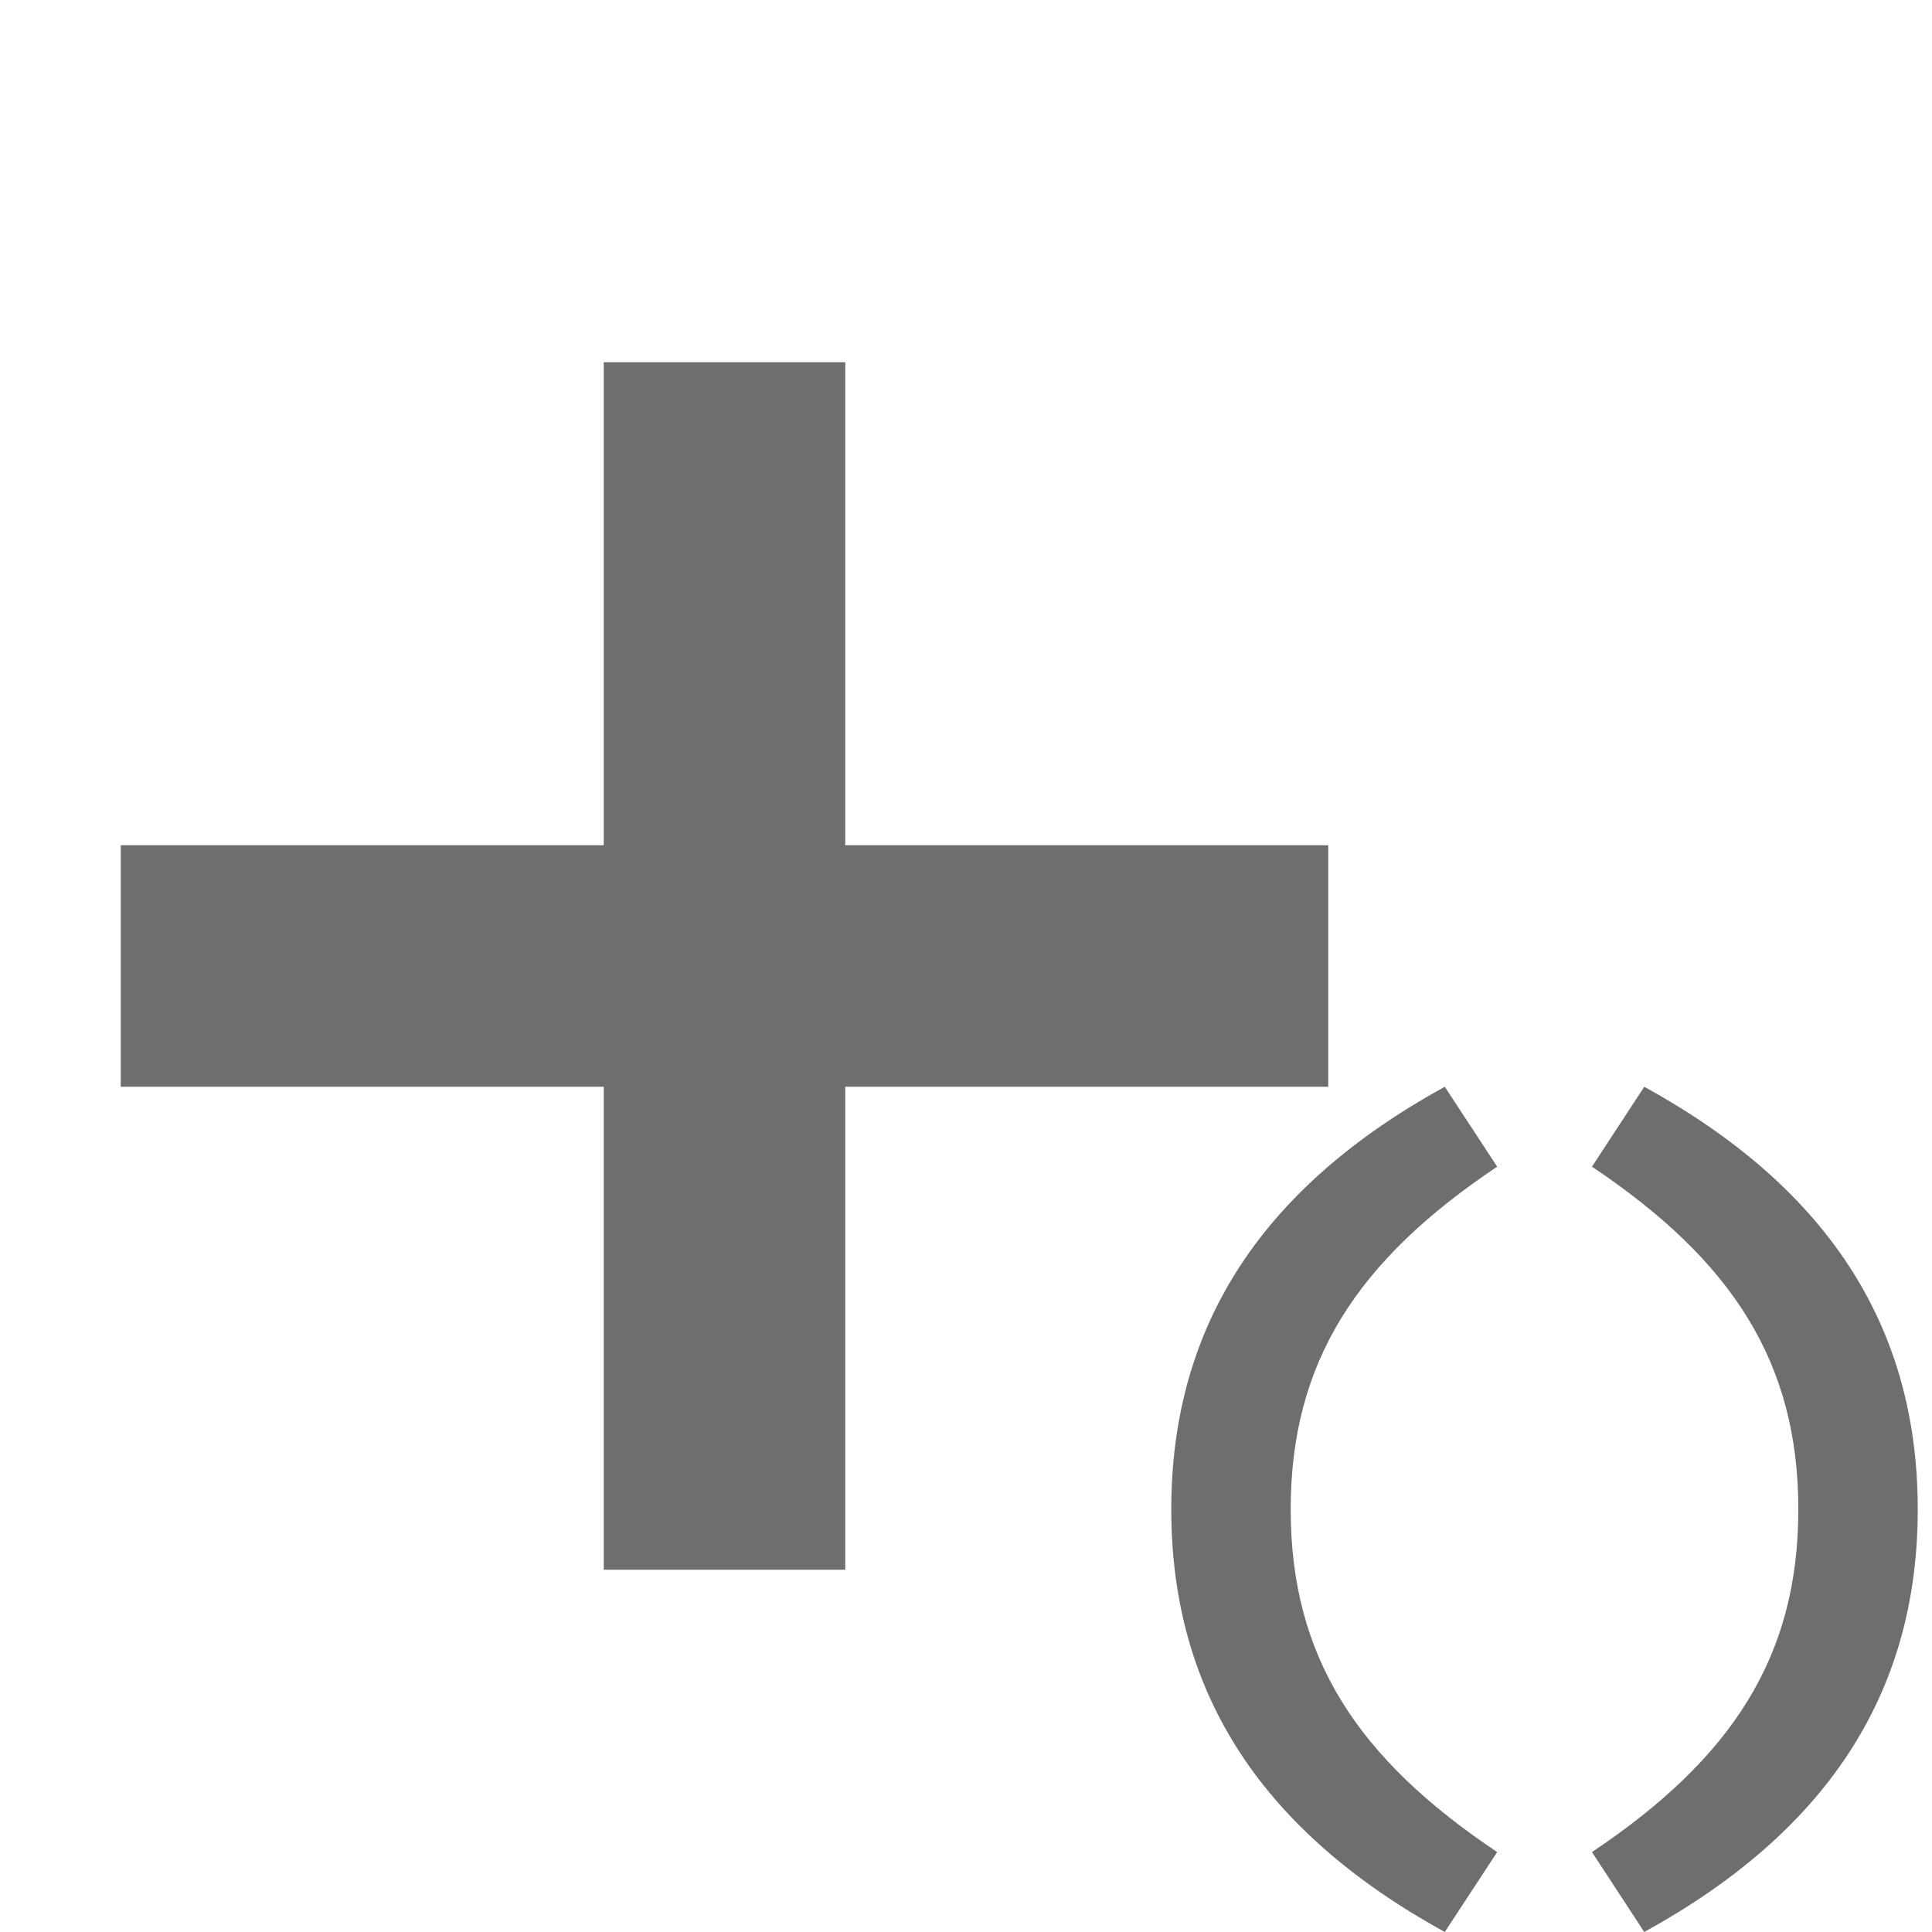
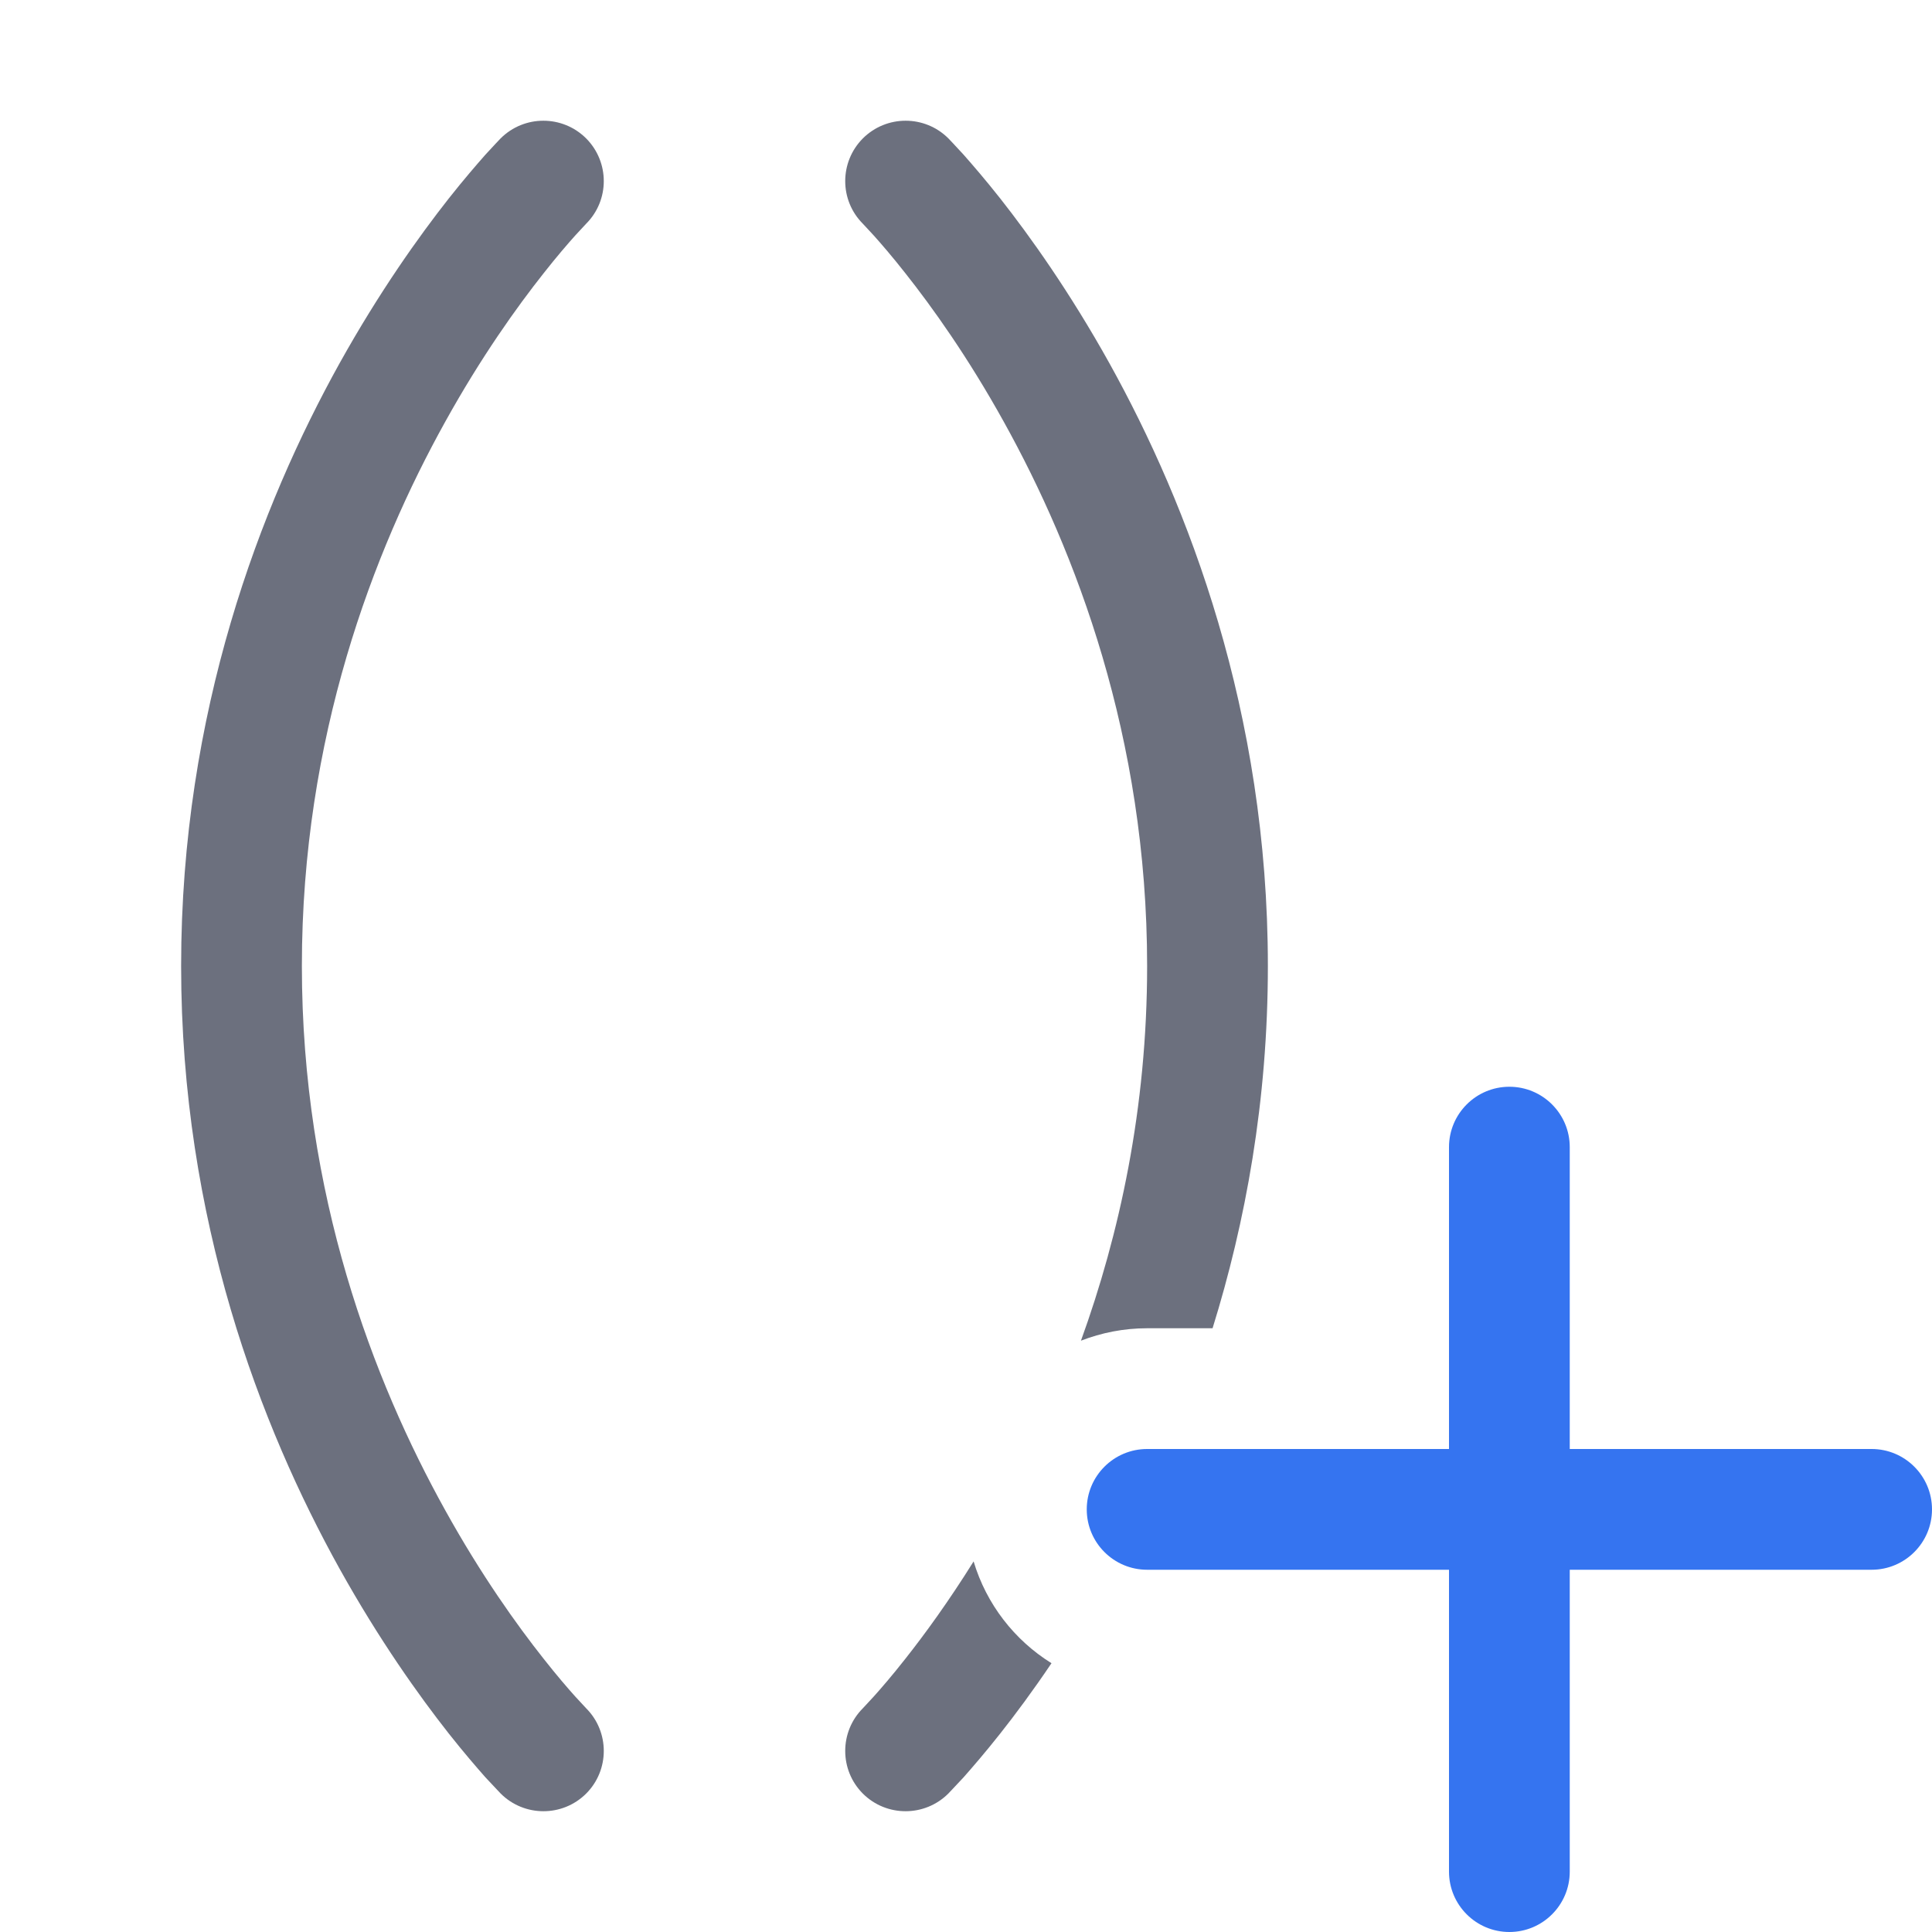
- <svg xmlns="http://www.w3.org/2000/svg" width="16" height="16" viewBox="0 0 16 16">
-   <g fill="none" fill-rule="evenodd">
-     <g fill="#6E6E6E" transform="translate(1 3)">
-       <rect width="2" height="10" x="4" />
-       <rect width="2" height="10" x="4" transform="rotate(90 5 5)" />
-     </g>
-     <path fill="#6E6E6E" d="M11.965,16 C10.477,15.182 9.7,14.046 9.7,12.5 C9.7,10.954 10.477,9.818 11.965,9 L12.399,9.662 C11.237,10.439 10.689,11.282 10.689,12.5 C10.689,13.718 11.237,14.561 12.399,15.338 L11.965,16 Z M13.617,16 L13.184,15.338 C14.345,14.561 14.893,13.718 14.893,12.5 C14.893,11.282 14.345,10.439 13.184,9.662 L13.617,9 C15.105,9.818 15.882,10.954 15.882,12.5 C15.882,14.046 15.105,15.182 13.617,16 Z" />
-   </g>
+ <svg xmlns="http://www.w3.org/2000/svg" width="16" height="16" viewBox="0 0 16 16" fill="none">
+   <path d="M4.854 1.146C4.658 0.951 4.342 0.951 4.146 1.146L4.109 1.185C4.088 1.207 4.058 1.24 4.02 1.281C3.946 1.365 3.841 1.486 3.717 1.643C3.469 1.958 3.141 2.418 2.813 3.007C2.158 4.186 1.5 5.894 1.5 8C1.5 10.106 2.158 11.814 2.813 12.993C3.141 13.582 3.469 14.042 3.717 14.357C3.841 14.514 3.946 14.635 4.02 14.719L4.145 14.852L4.146 14.853C4.341 15.048 4.658 15.049 4.854 14.854C5.049 14.659 5.049 14.342 4.854 14.147L4.765 14.051C4.703 13.982 4.612 13.877 4.502 13.737C4.281 13.458 3.984 13.043 3.687 12.507C3.092 11.436 2.5 9.894 2.5 8C2.5 6.106 3.092 4.564 3.687 3.493C3.984 2.957 4.281 2.542 4.502 2.263C4.612 2.123 4.703 2.018 4.765 1.949L4.854 1.853C5.049 1.658 5.049 1.342 4.854 1.146Z" fill="#6C707E" />
+   <path d="M7.146 1.146C7.342 0.951 7.658 0.951 7.854 1.146L7.891 1.185C7.912 1.207 7.942 1.24 7.98 1.281C8.054 1.365 8.159 1.486 8.283 1.643C8.531 1.958 8.859 2.418 9.187 3.007C9.842 4.186 10.5 5.894 10.5 8C10.5 9.119 10.314 10.125 10.042 11H9.5C9.307 11 9.122 11.037 8.952 11.103C9.27 10.225 9.5 9.181 9.5 8C9.5 6.106 8.908 4.564 8.313 3.493C8.016 2.957 7.719 2.542 7.498 2.263C7.388 2.123 7.297 2.018 7.235 1.949L7.146 1.853C6.951 1.658 6.951 1.342 7.146 1.146Z" fill="#6C707E" />
+   <path d="M8.063 12.931C7.854 13.266 7.656 13.537 7.498 13.737C7.388 13.877 7.297 13.982 7.235 14.051L7.146 14.147C6.951 14.342 6.951 14.659 7.146 14.854C7.342 15.049 7.659 15.048 7.854 14.853L7.855 14.852L7.98 14.719C8.054 14.635 8.159 14.514 8.283 14.357C8.408 14.199 8.553 14.004 8.708 13.774C8.401 13.583 8.169 13.285 8.063 12.931Z" fill="#6C707E" />
+   <path fill-rule="evenodd" clip-rule="evenodd" d="M12.5 9C12.776 9 13 9.224 13 9.5V12H15.5C15.776 12 16 12.224 16 12.5C16 12.776 15.776 13 15.5 13H13V15.5C13 15.776 12.776 16 12.5 16C12.224 16 12 15.776 12 15.5V13H9.5C9.224 13 9 12.776 9 12.5C9 12.224 9.224 12 9.5 12H12V9.5C12 9.224 12.224 9 12.5 9Z" fill="#3574F0" />
</svg>
